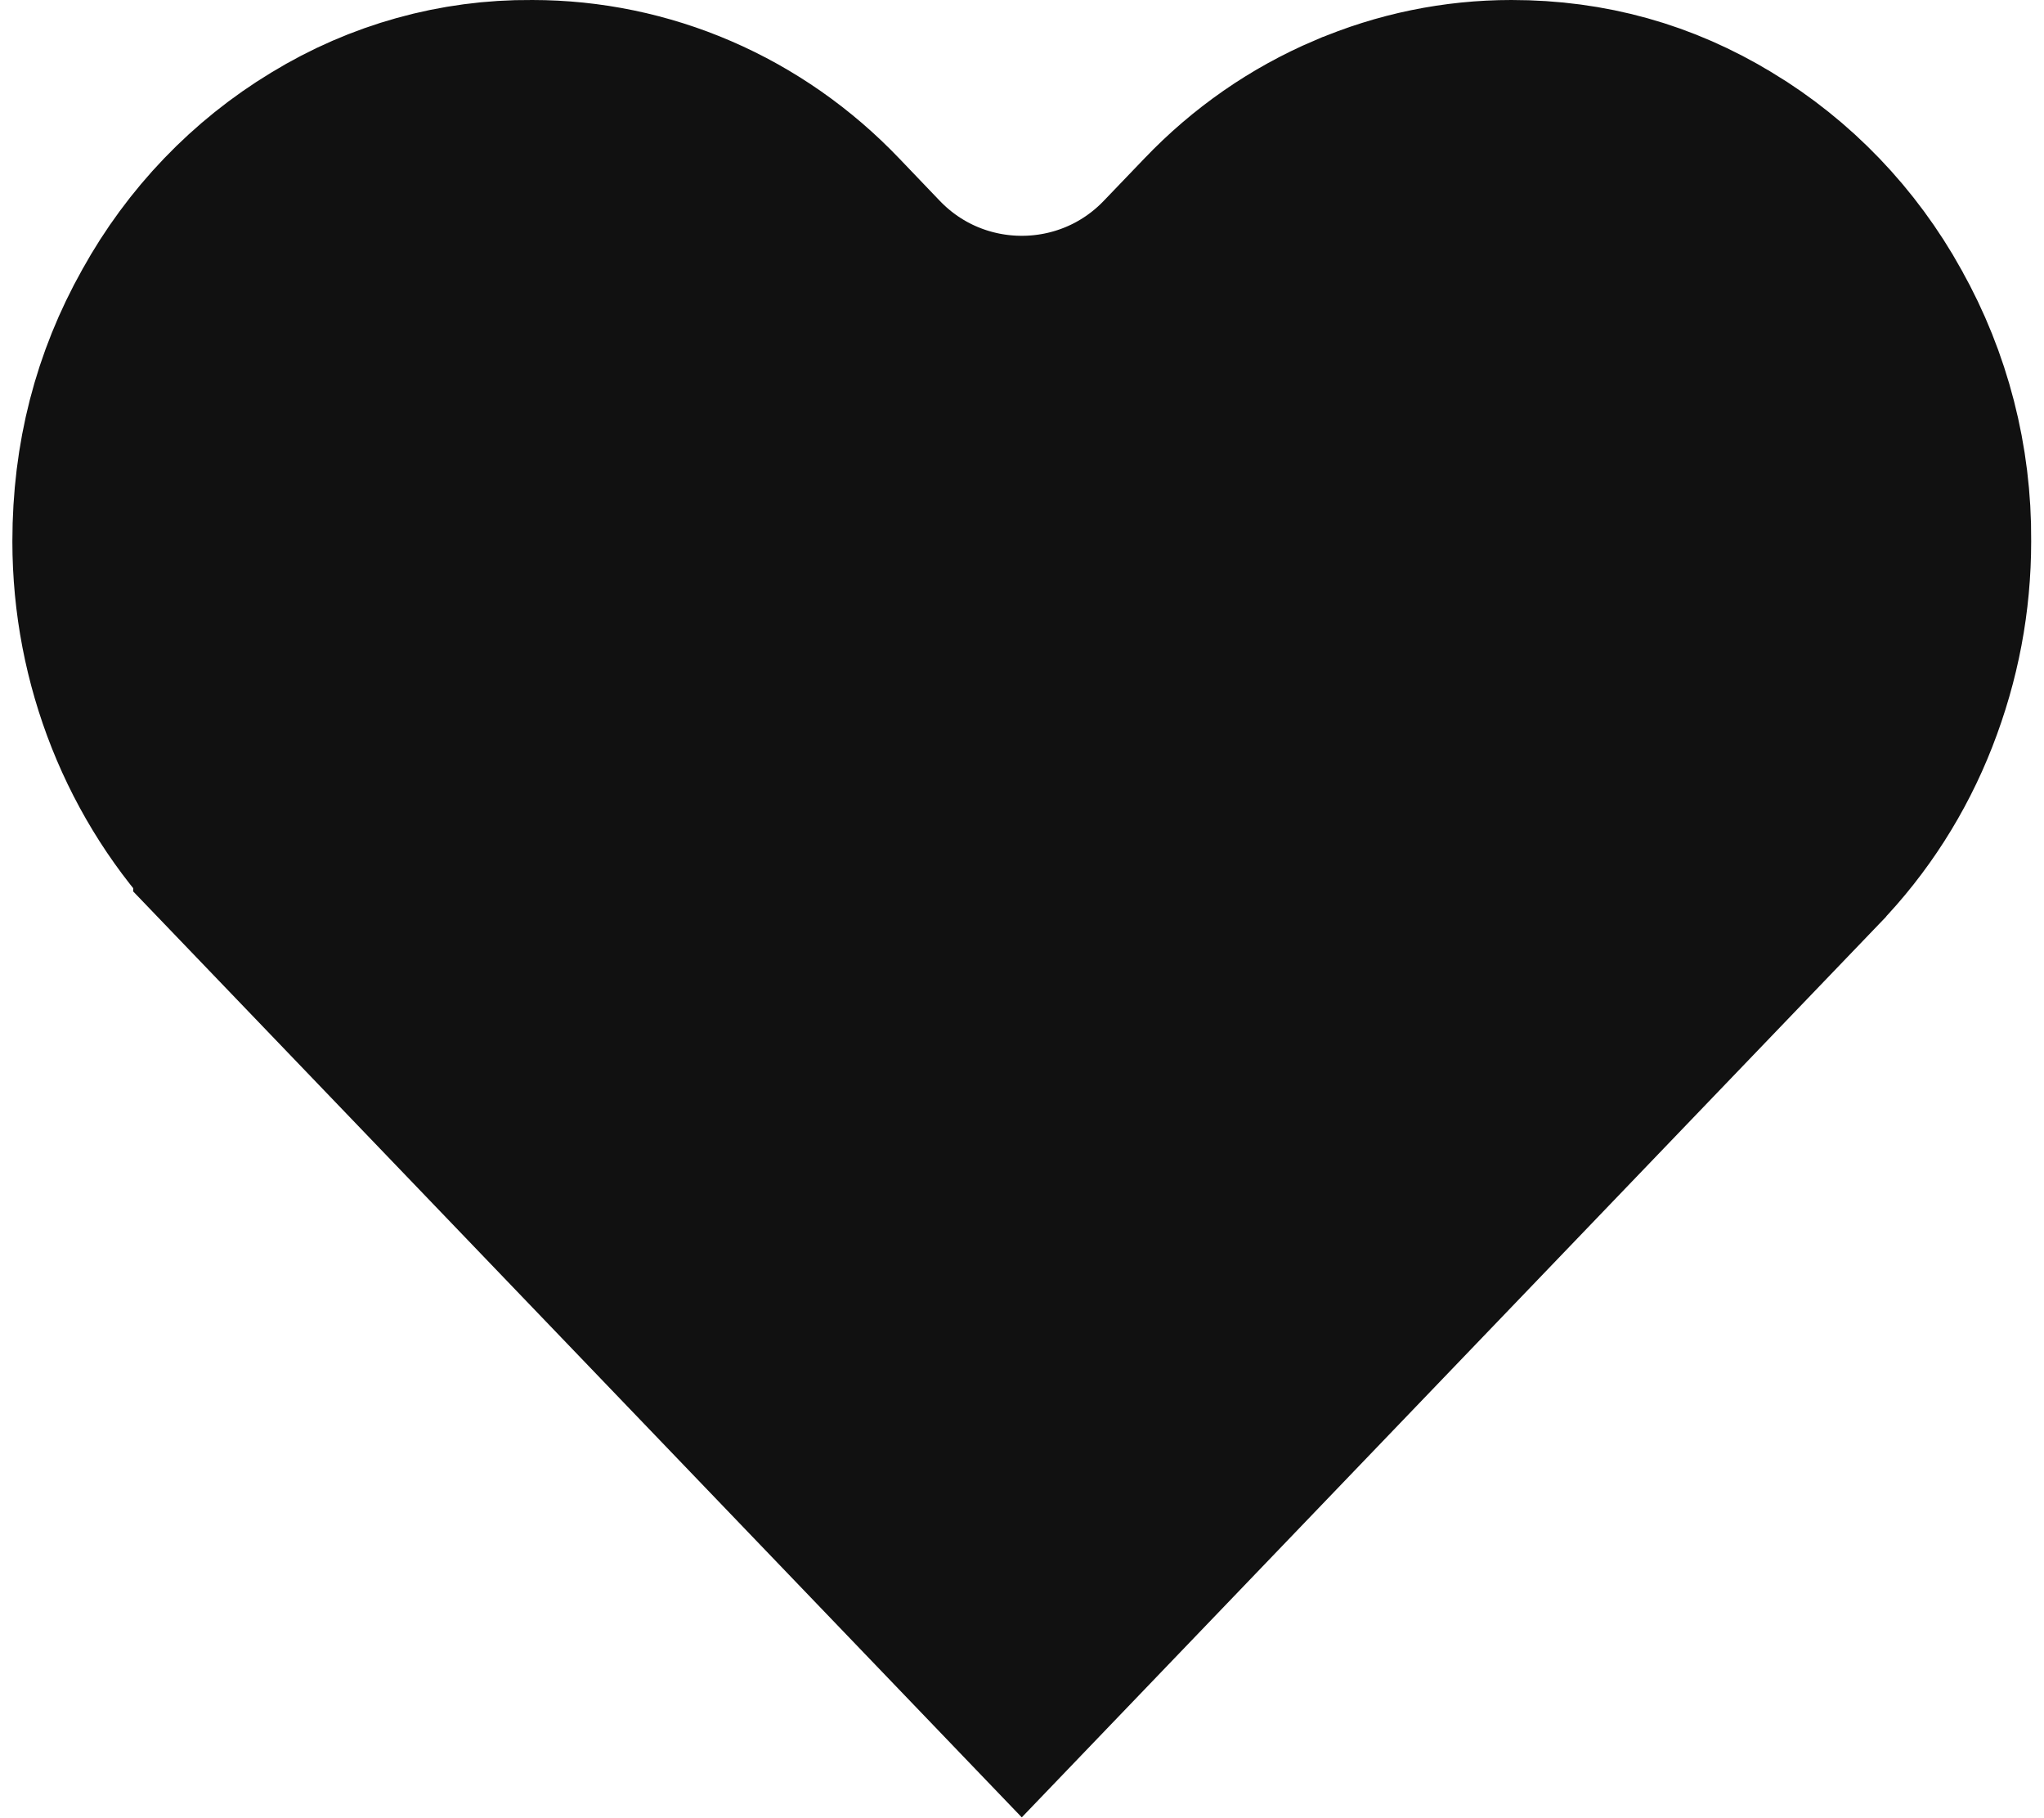
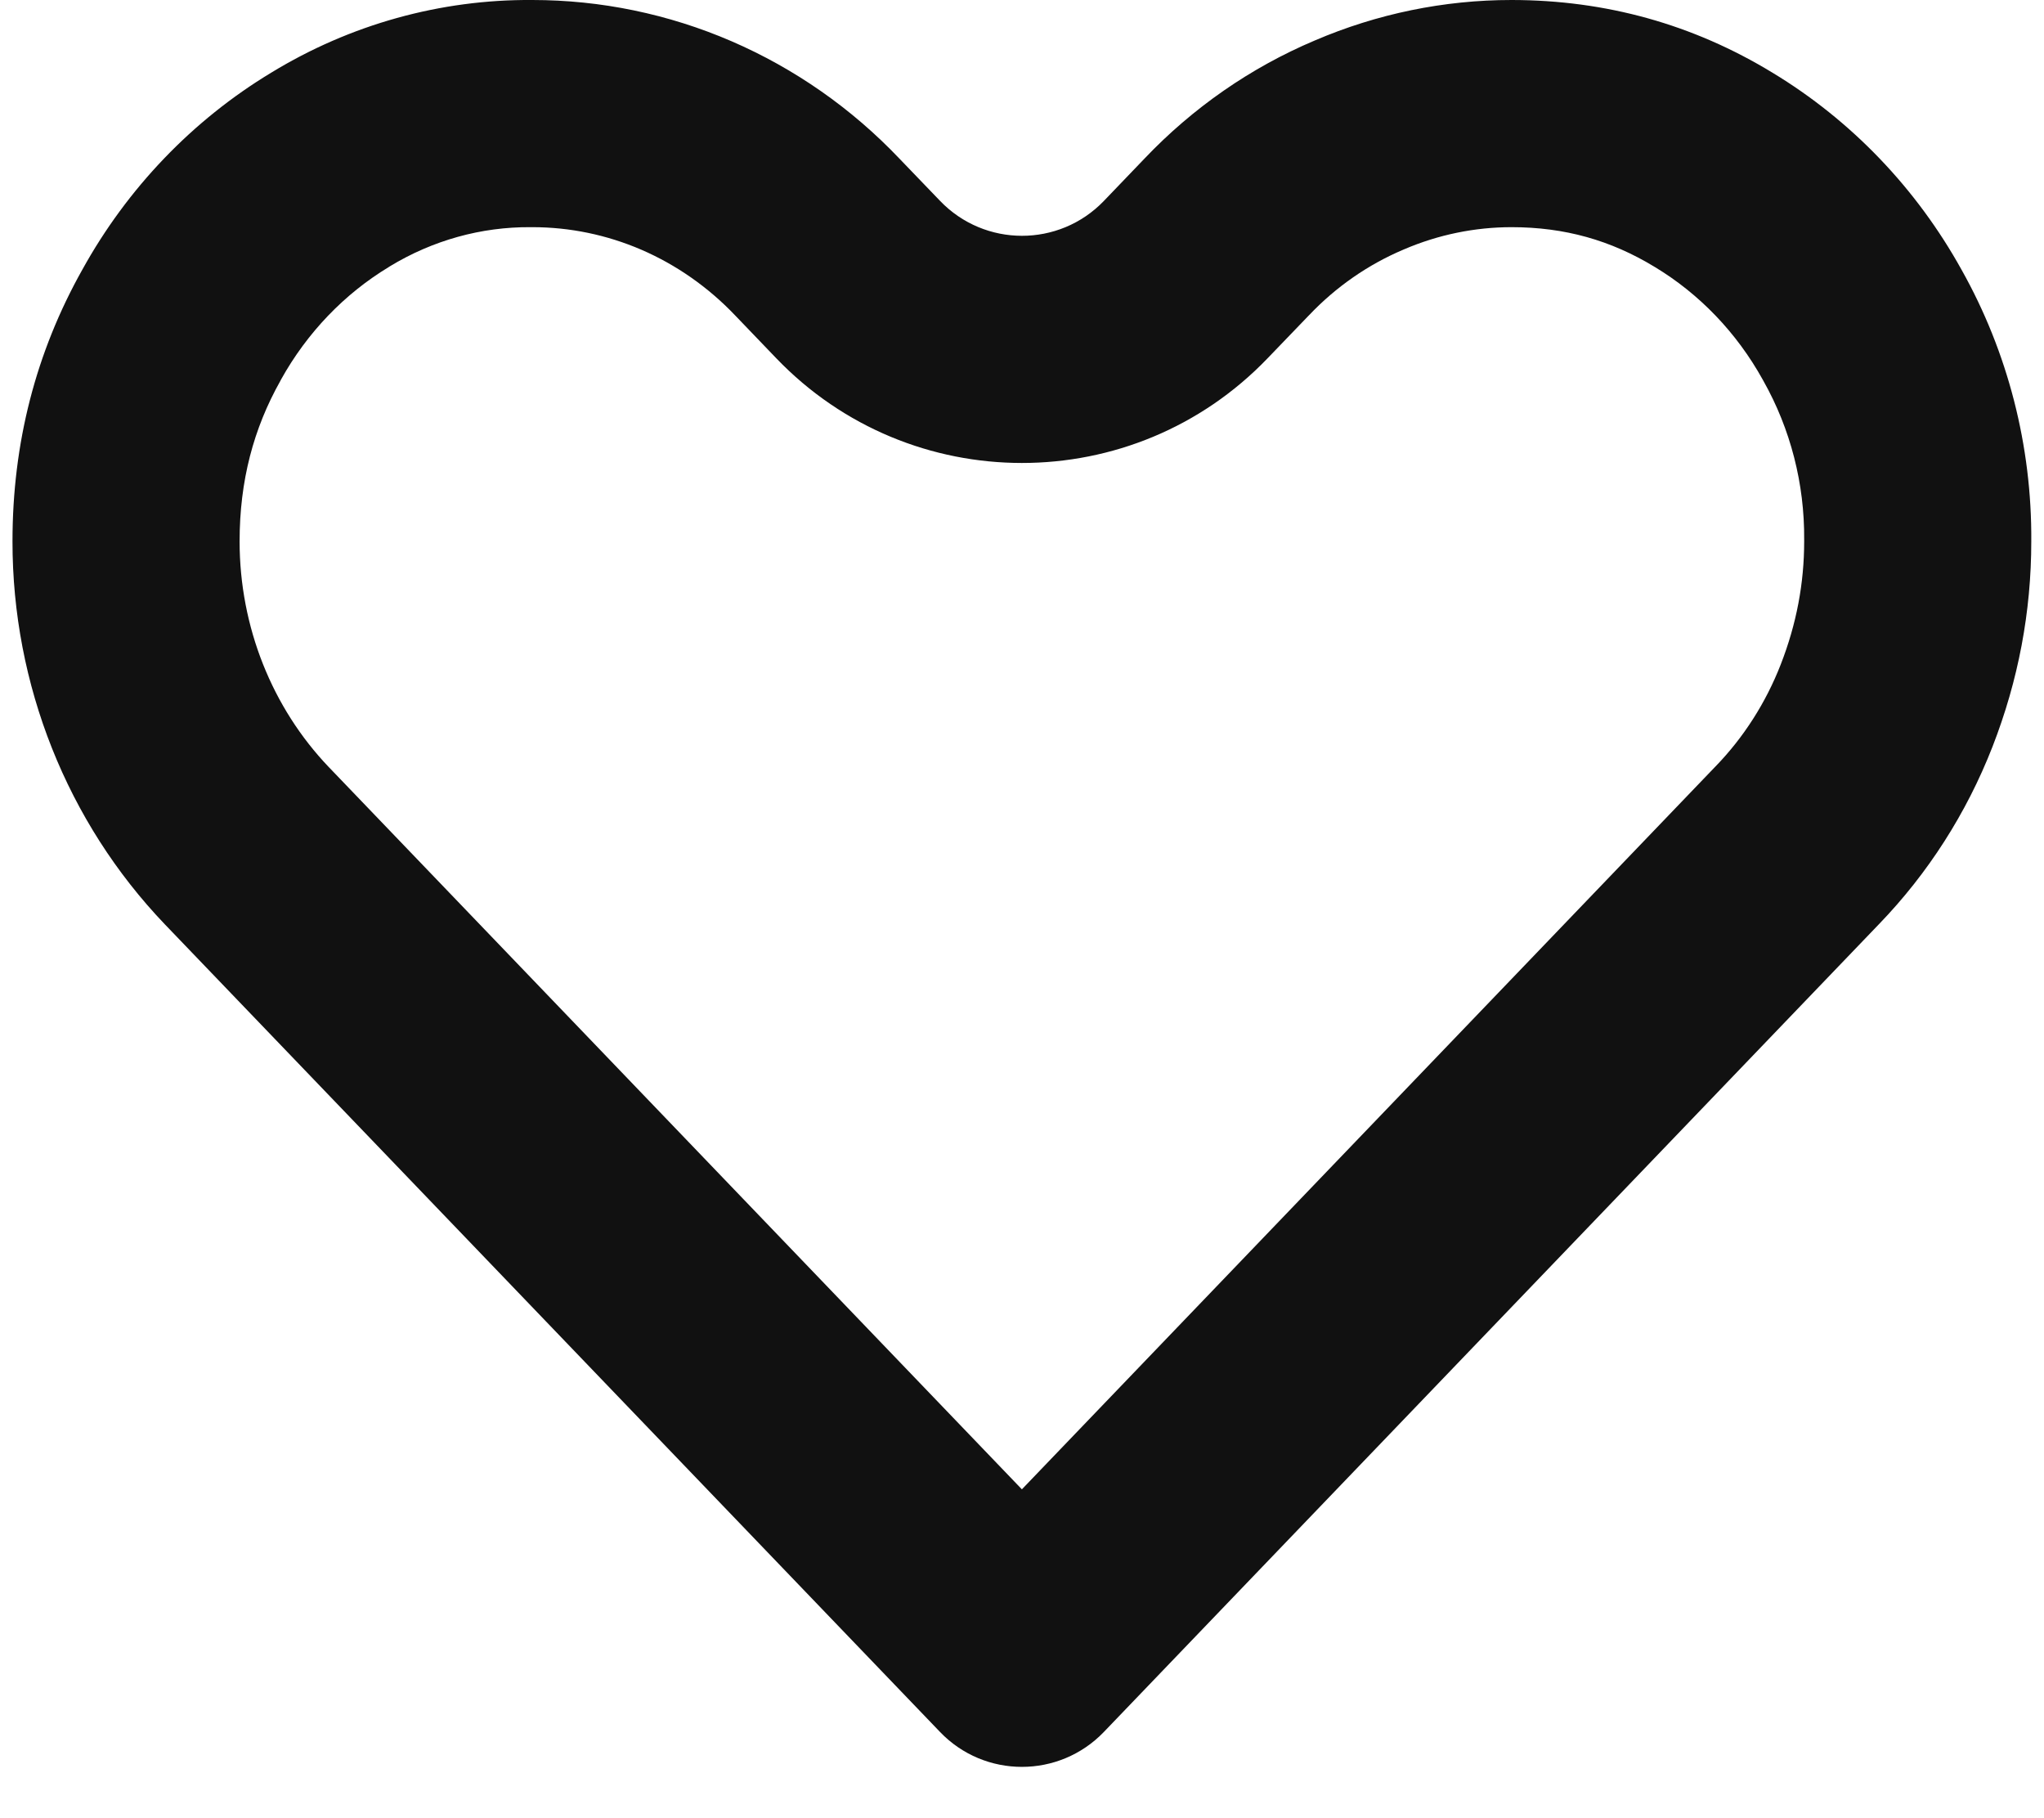
<svg xmlns="http://www.w3.org/2000/svg" width="18" height="16" viewBox="0 0 18 16" fill="none">
-   <path d="M15.089 1.495L15.091 1.496C15.632 1.823 16.084 2.292 16.398 2.859L16.398 2.859L16.401 2.865C16.723 3.439 16.892 4.092 16.887 4.759H16.887V4.766C16.887 5.26 16.797 5.741 16.613 6.212C16.433 6.673 16.165 7.091 15.827 7.441L15.825 7.444L8.998 14.556L2.173 7.446C2.173 7.446 2.173 7.445 2.173 7.445C1.493 6.736 1.109 5.774 1.109 4.767V4.766C1.109 4.067 1.273 3.439 1.596 2.863L1.596 2.863L1.599 2.858C1.913 2.291 2.364 1.823 2.904 1.496L2.904 1.496L2.909 1.493C3.446 1.165 4.058 0.995 4.679 1V1L4.687 1C5.152 1 5.614 1.095 6.044 1.281C6.475 1.467 6.867 1.741 7.197 2.087L7.197 2.087L7.199 2.089L7.555 2.461C8.342 3.281 9.654 3.281 10.441 2.461L10.798 2.089L10.798 2.089L10.801 2.086C11.134 1.737 11.531 1.462 11.966 1.277L11.966 1.277L11.97 1.276C12.396 1.093 12.851 1 13.31 1C13.959 1 14.546 1.165 15.089 1.495Z" fill="#111111" stroke="#111111" stroke-width="2" />
+   <path fill-rule="evenodd" clip-rule="evenodd" d="M14.57 2.349C14.185 2.115 13.779 2 13.311 2C12.988 2 12.666 2.066 12.365 2.195L12.358 2.198C12.049 2.329 11.766 2.524 11.527 2.776L11.521 2.782L11.163 3.154C9.982 4.384 8.015 4.383 6.835 3.153L6.474 2.777C6.236 2.527 5.954 2.331 5.649 2.199C5.343 2.067 5.017 2 4.688 2L4.68 2L4.672 2C4.239 1.997 3.811 2.115 3.431 2.346L3.422 2.352C3.034 2.587 2.705 2.927 2.474 3.343L2.469 3.353C2.233 3.773 2.11 4.232 2.11 4.766V4.767C2.11 5.52 2.398 6.233 2.895 6.753C2.896 6.754 2.896 6.754 2.896 6.754L8.999 13.112L15.104 6.751L15.109 6.746C15.354 6.493 15.55 6.188 15.682 5.849C15.821 5.492 15.888 5.134 15.888 4.766V4.759L15.888 4.752C15.892 4.258 15.767 3.776 15.53 3.355L15.524 3.344C15.293 2.927 14.964 2.587 14.575 2.352L14.57 2.349ZM17.546 6.575C17.318 7.159 16.978 7.69 16.547 8.136L9.721 15.248C9.327 15.658 8.671 15.658 8.278 15.248L1.451 8.137C0.591 7.238 0.109 6.027 0.11 4.766C0.11 3.902 0.315 3.104 0.725 2.374C1.122 1.656 1.696 1.058 2.388 0.64C3.084 0.215 3.879 -0.006 4.688 0C5.29 2.50968e-05 5.886 0.123 6.442 0.363C6.997 0.603 7.5 0.954 7.921 1.397L8.278 1.768C8.671 2.178 9.327 2.179 9.721 1.769L10.078 1.397C10.504 0.949 11.014 0.595 11.577 0.357C12.127 0.121 12.716 -8.09297e-06 13.311 0C13.312 0 13.313 0 13.314 0C13.313 0 13.314 0 13.314 0C14.142 0.001 14.909 0.214 15.609 0.64C16.302 1.059 16.876 1.657 17.274 2.375C17.682 3.101 17.894 3.927 17.888 4.766C17.888 5.386 17.774 5.99 17.546 6.575Z" fill="#111111" />
</svg>
